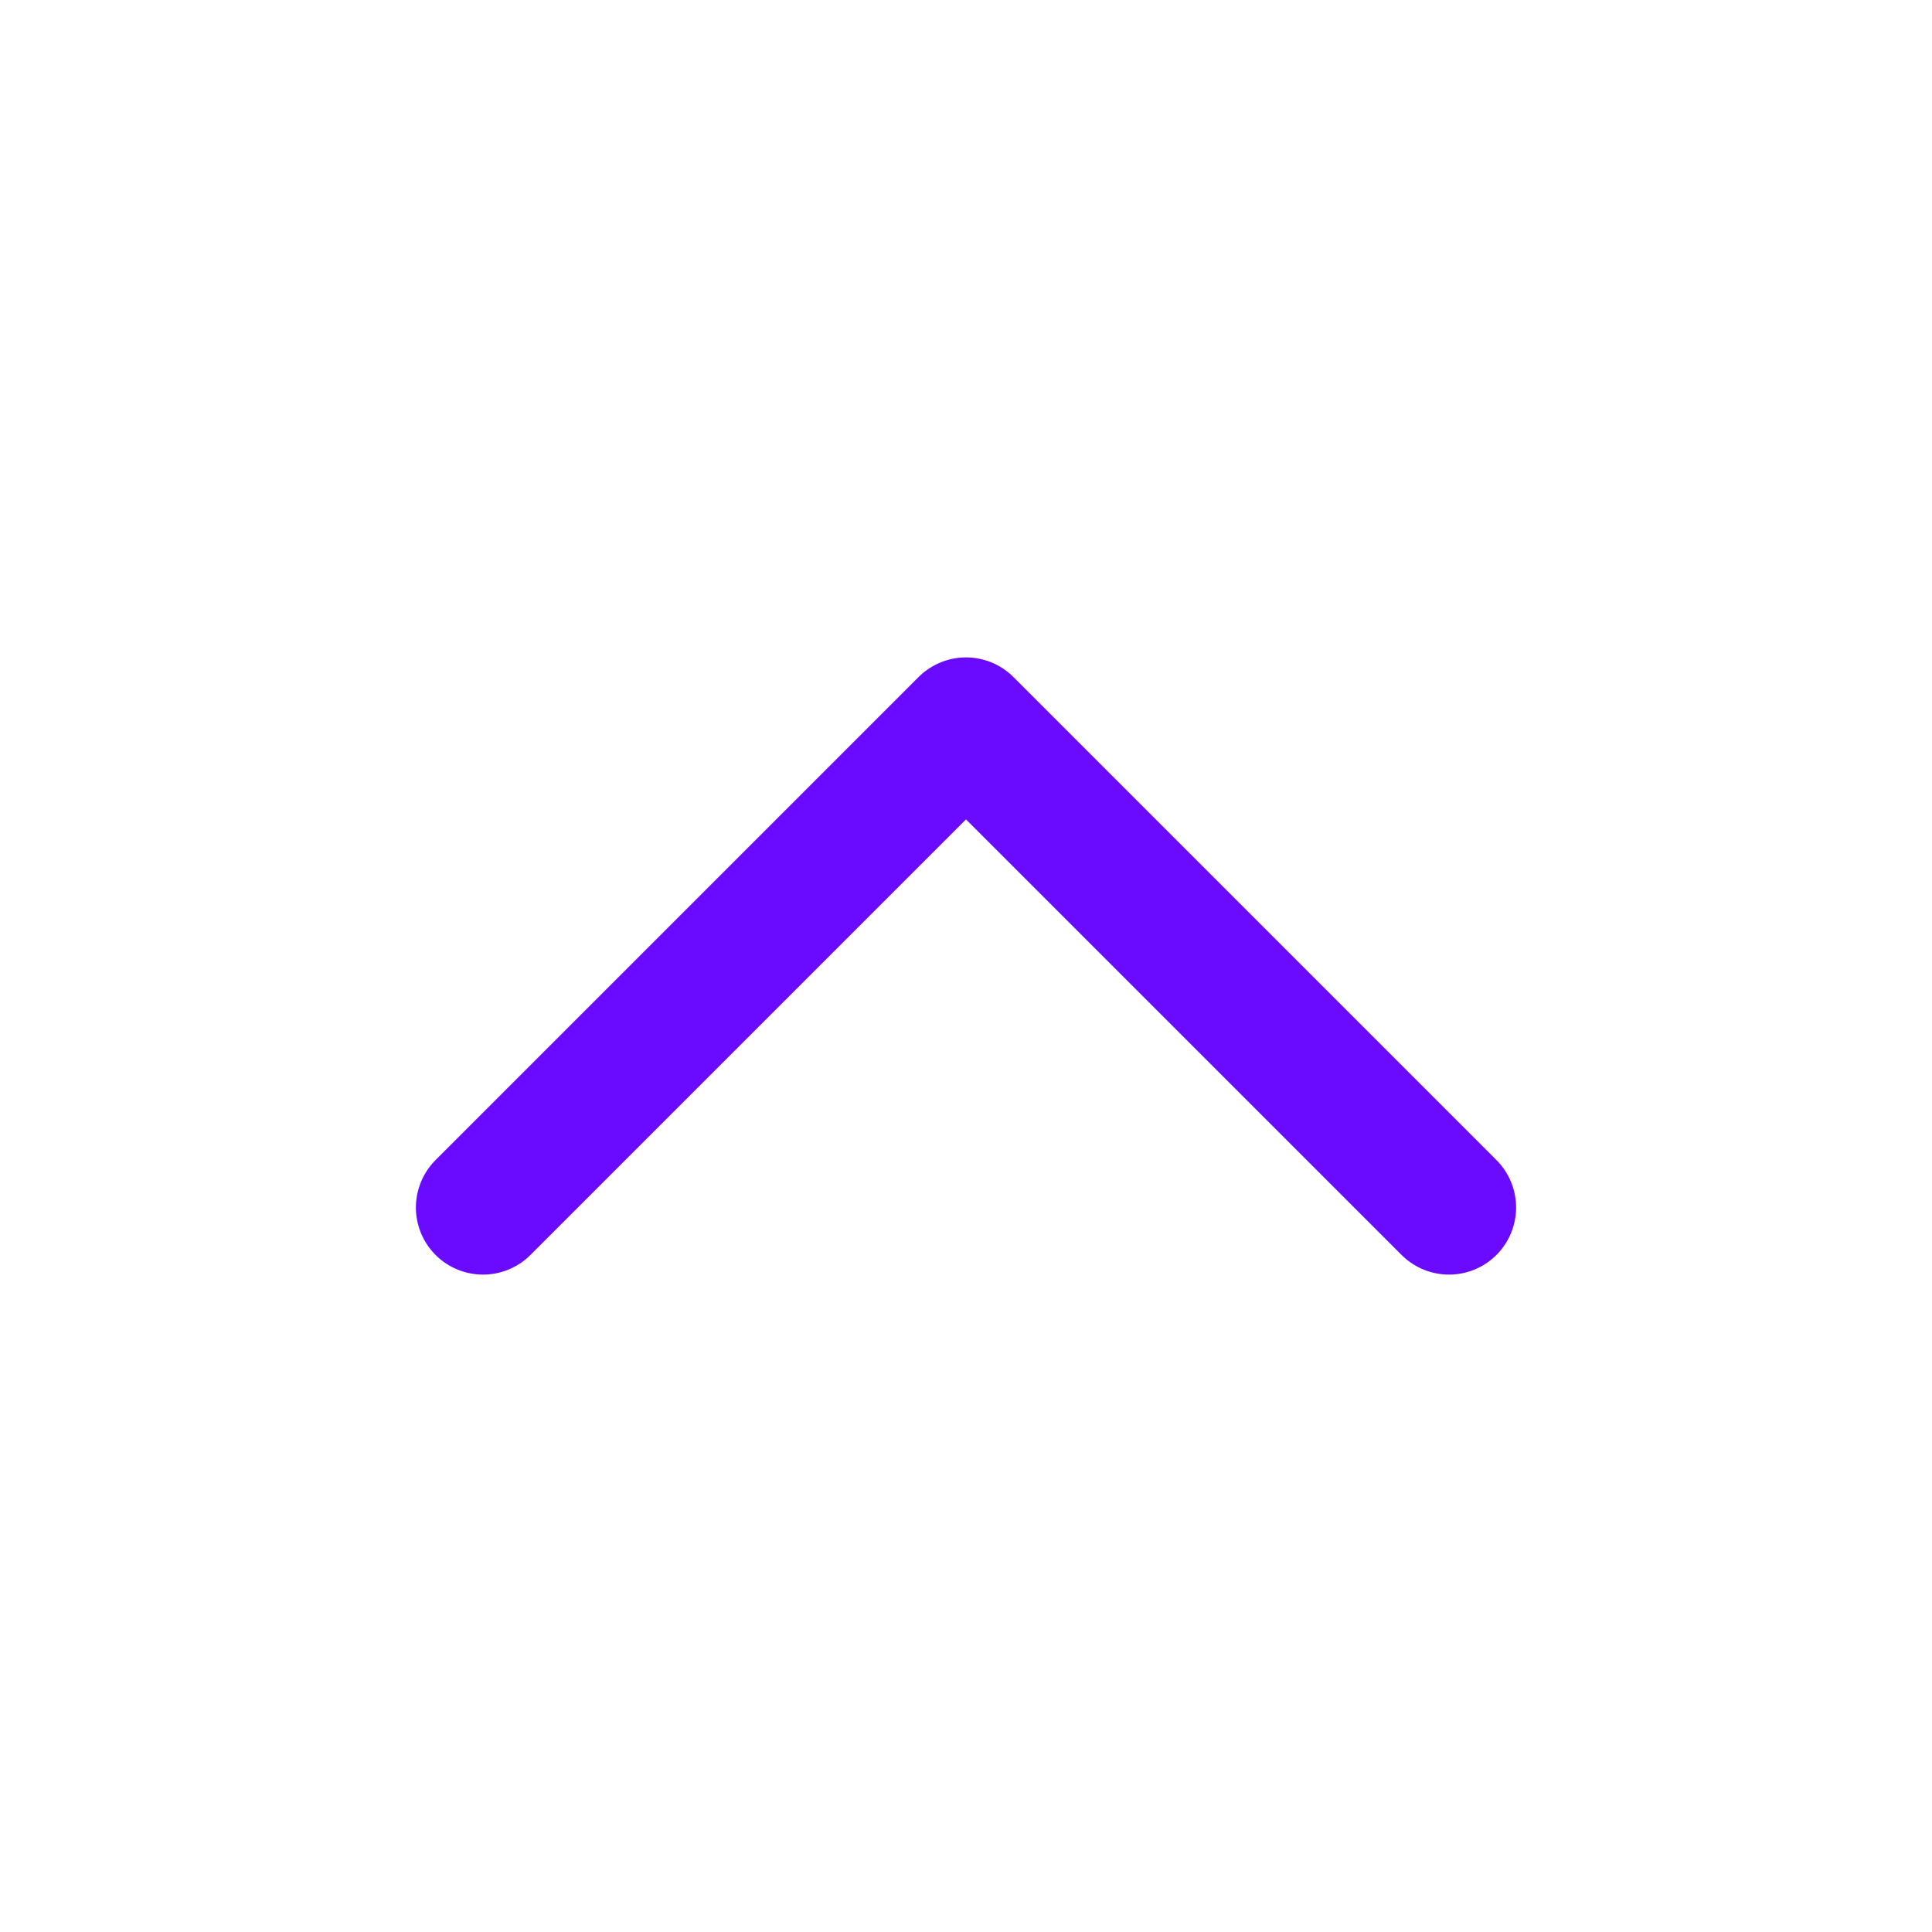
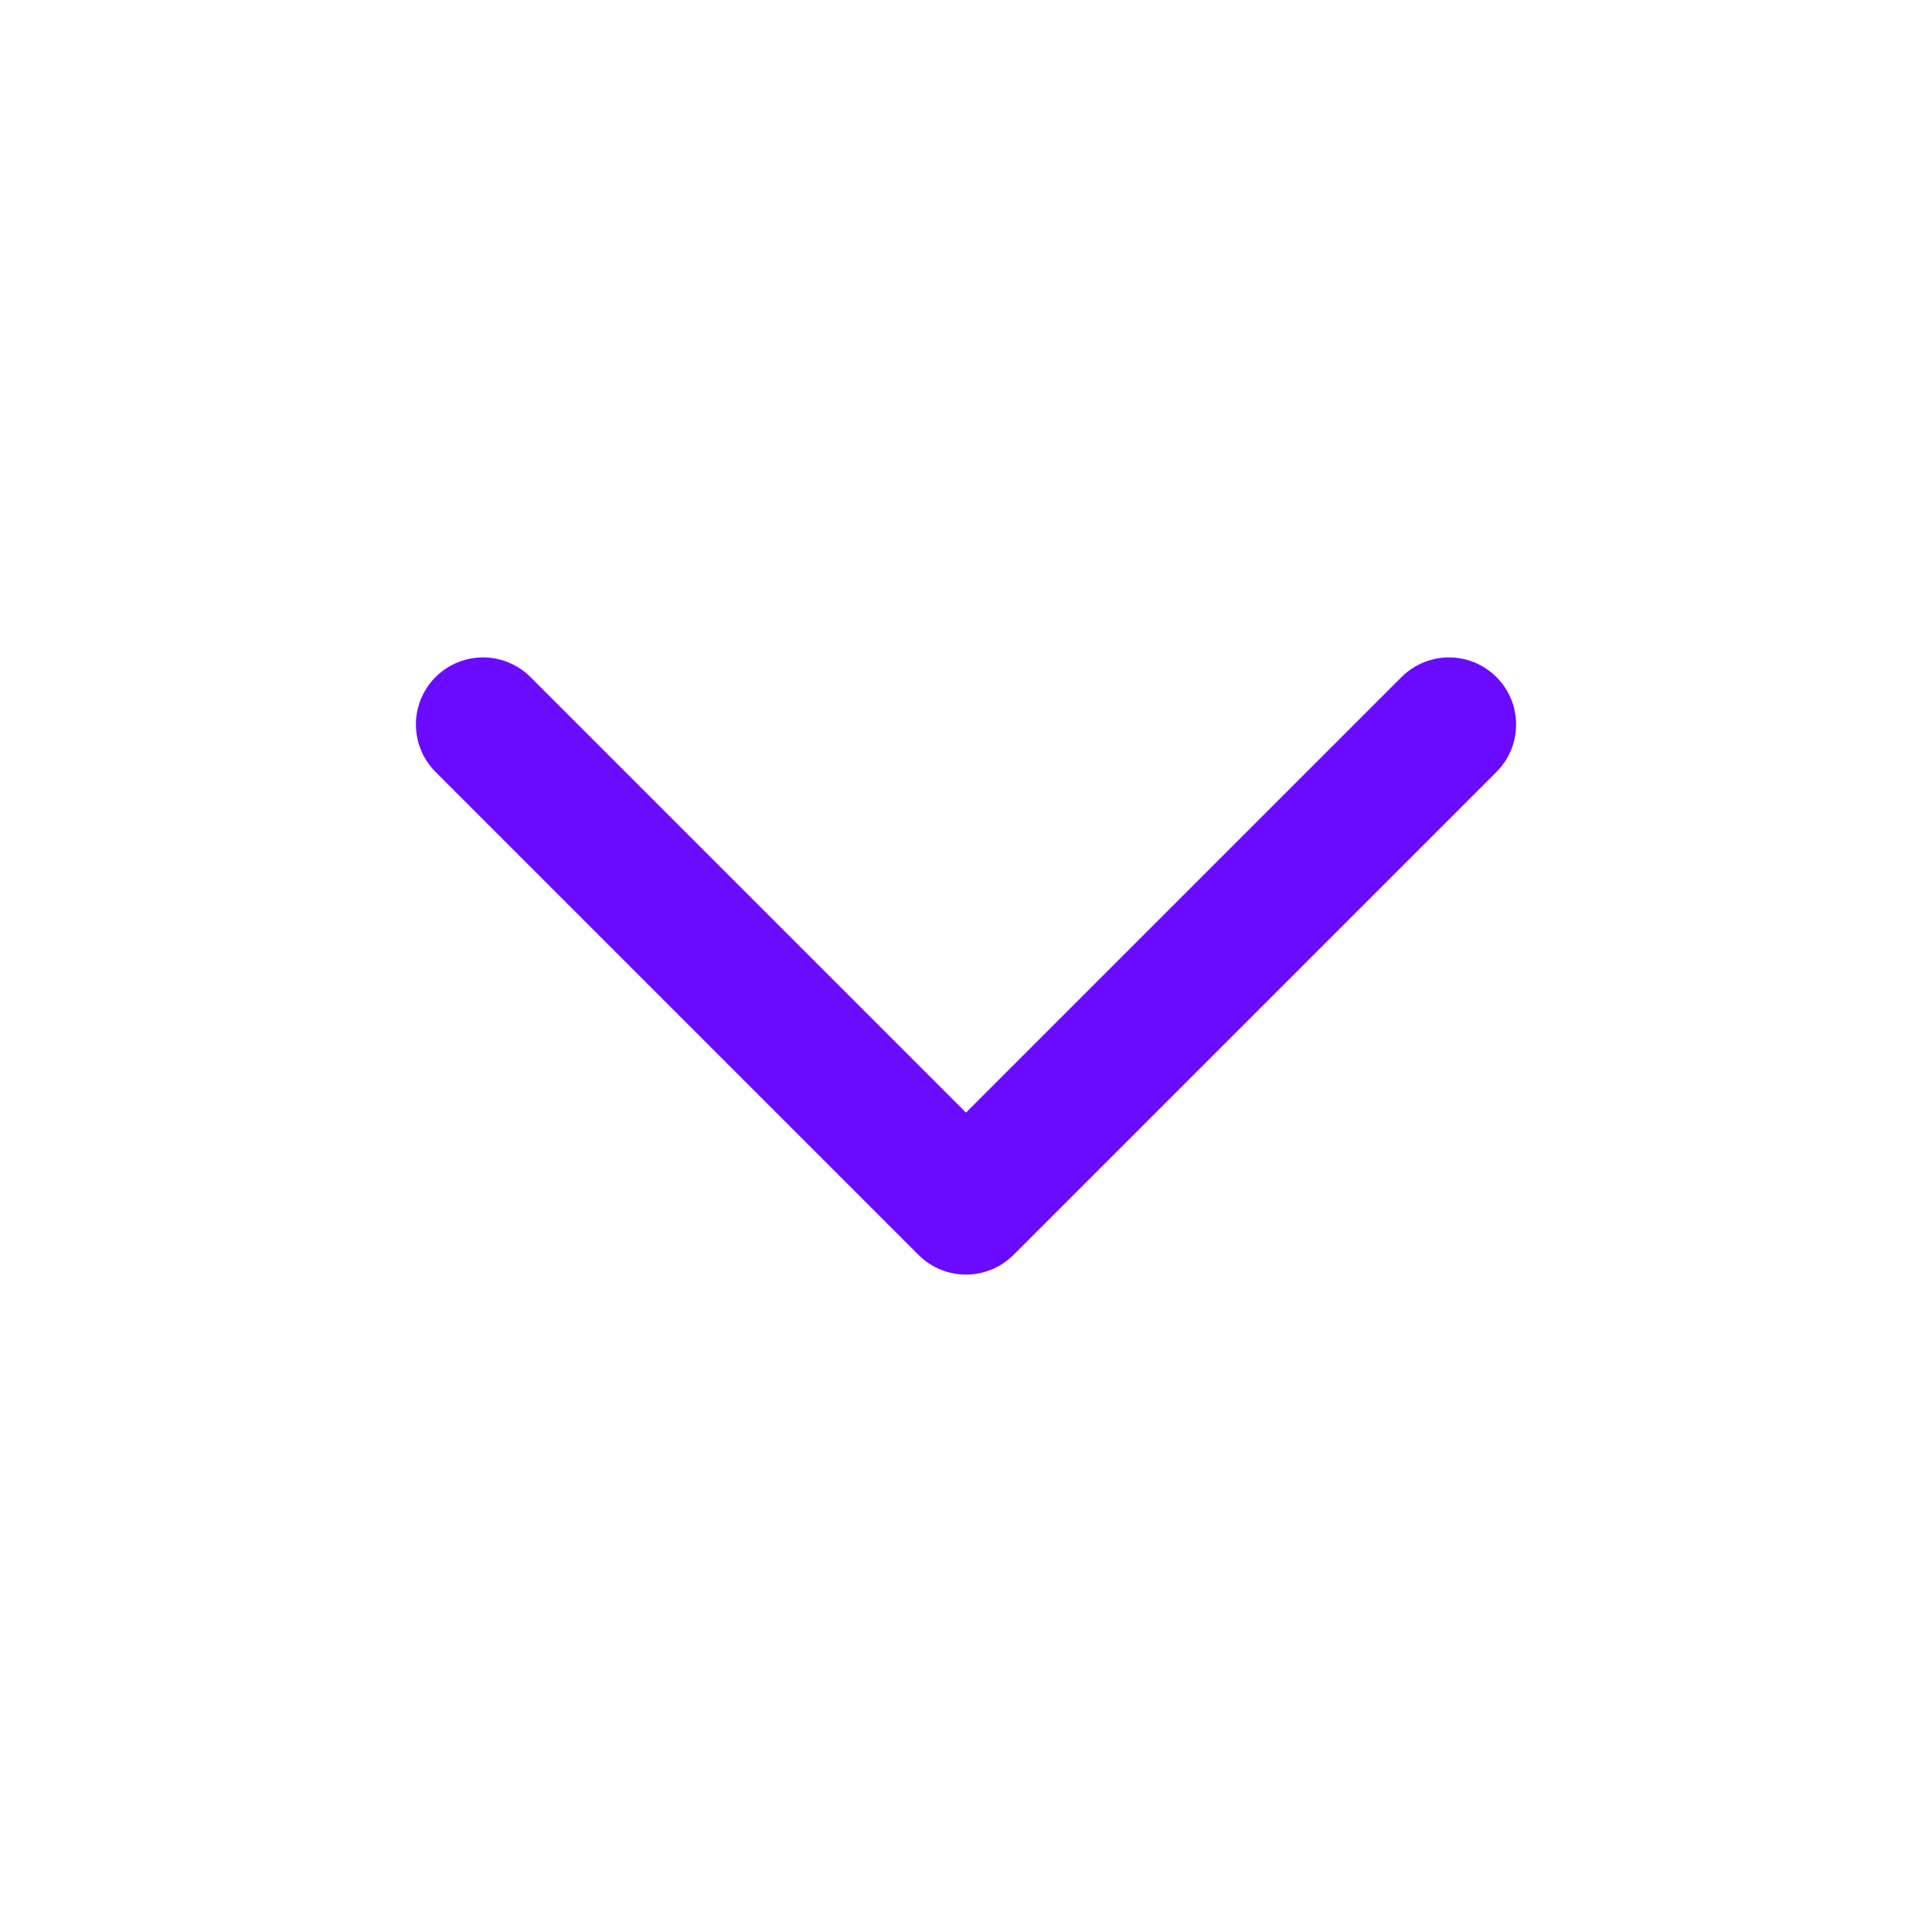
<svg xmlns="http://www.w3.org/2000/svg" width="24" height="24" viewBox="0 0 24 24" fill="none">
-   <path d="M6 15L12 9L18 15" stroke="#6A0BFF" stroke-width="1.667" stroke-linecap="round" stroke-linejoin="round" />
+   <path d="M6 9L12 15L18 9" stroke="#6A0BFF" stroke-width="1.667" stroke-linecap="round" stroke-linejoin="round" />
</svg>
